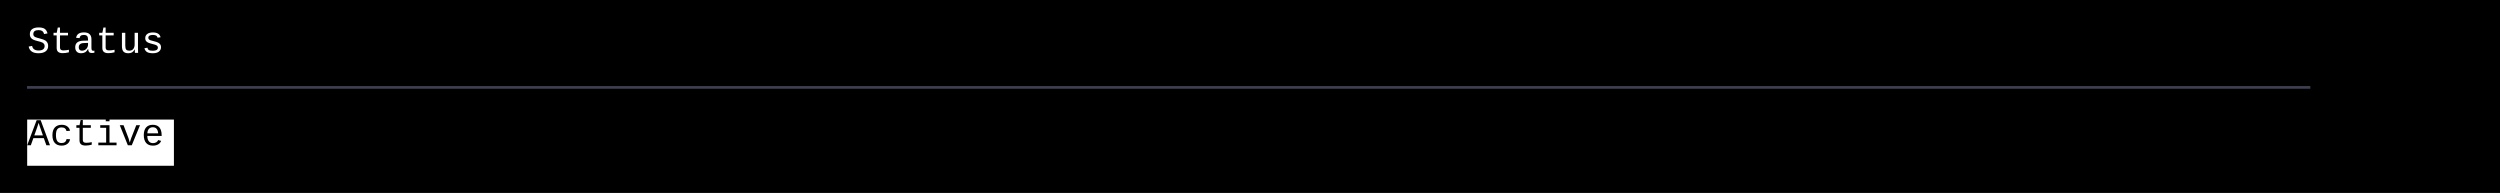
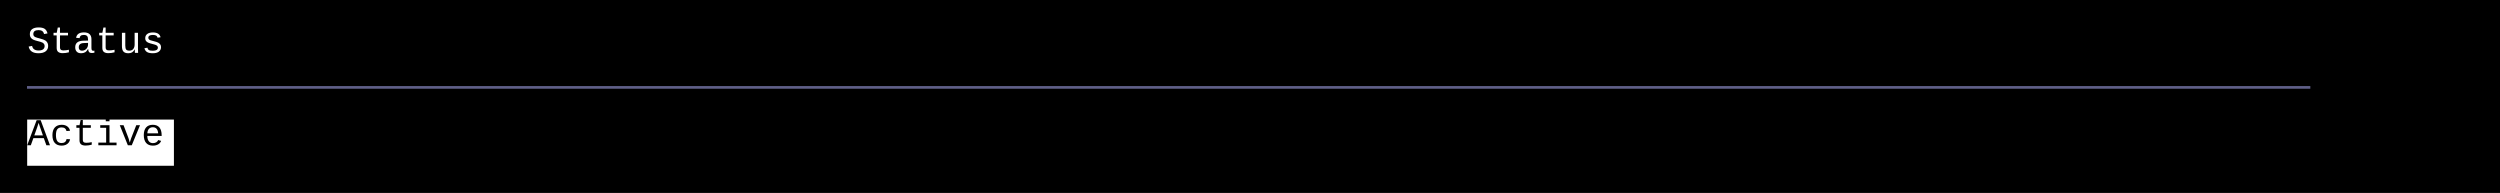
<svg xmlns="http://www.w3.org/2000/svg" width="920" height="71" viewBox="0 0 920 71">
  <style>
    text { font-family: Consolas, "Courier New", monospace; font-size: 14px; dominant-baseline: text-before-edge; white-space: pre; }
  </style>
  <rect width="920" height="71" fill="#000000" />
  <g transform="translate(10, 10)">
    <text x="0" y="2" fill="#ffffff" textLength="900" lengthAdjust="spacingAndGlyphs">Status                                                                                              </text>
-     <text x="0" y="19" fill="#3d3f51" textLength="900" lengthAdjust="spacingAndGlyphs">────────────────────────────────────────────────────────────────────────────────────────────────────</text>
+     <text x="0" y="19" fill="#5f5f87" textLength="900" lengthAdjust="spacingAndGlyphs">────────────────────────────────────────────────────────────────────────────────────────────────────</text>
    <rect x="0" y="34" width="54" height="17" fill="#ffffff" />
    <text x="0" y="36" fill="#000000" textLength="54" lengthAdjust="spacingAndGlyphs">Active</text>
  </g>
</svg>
